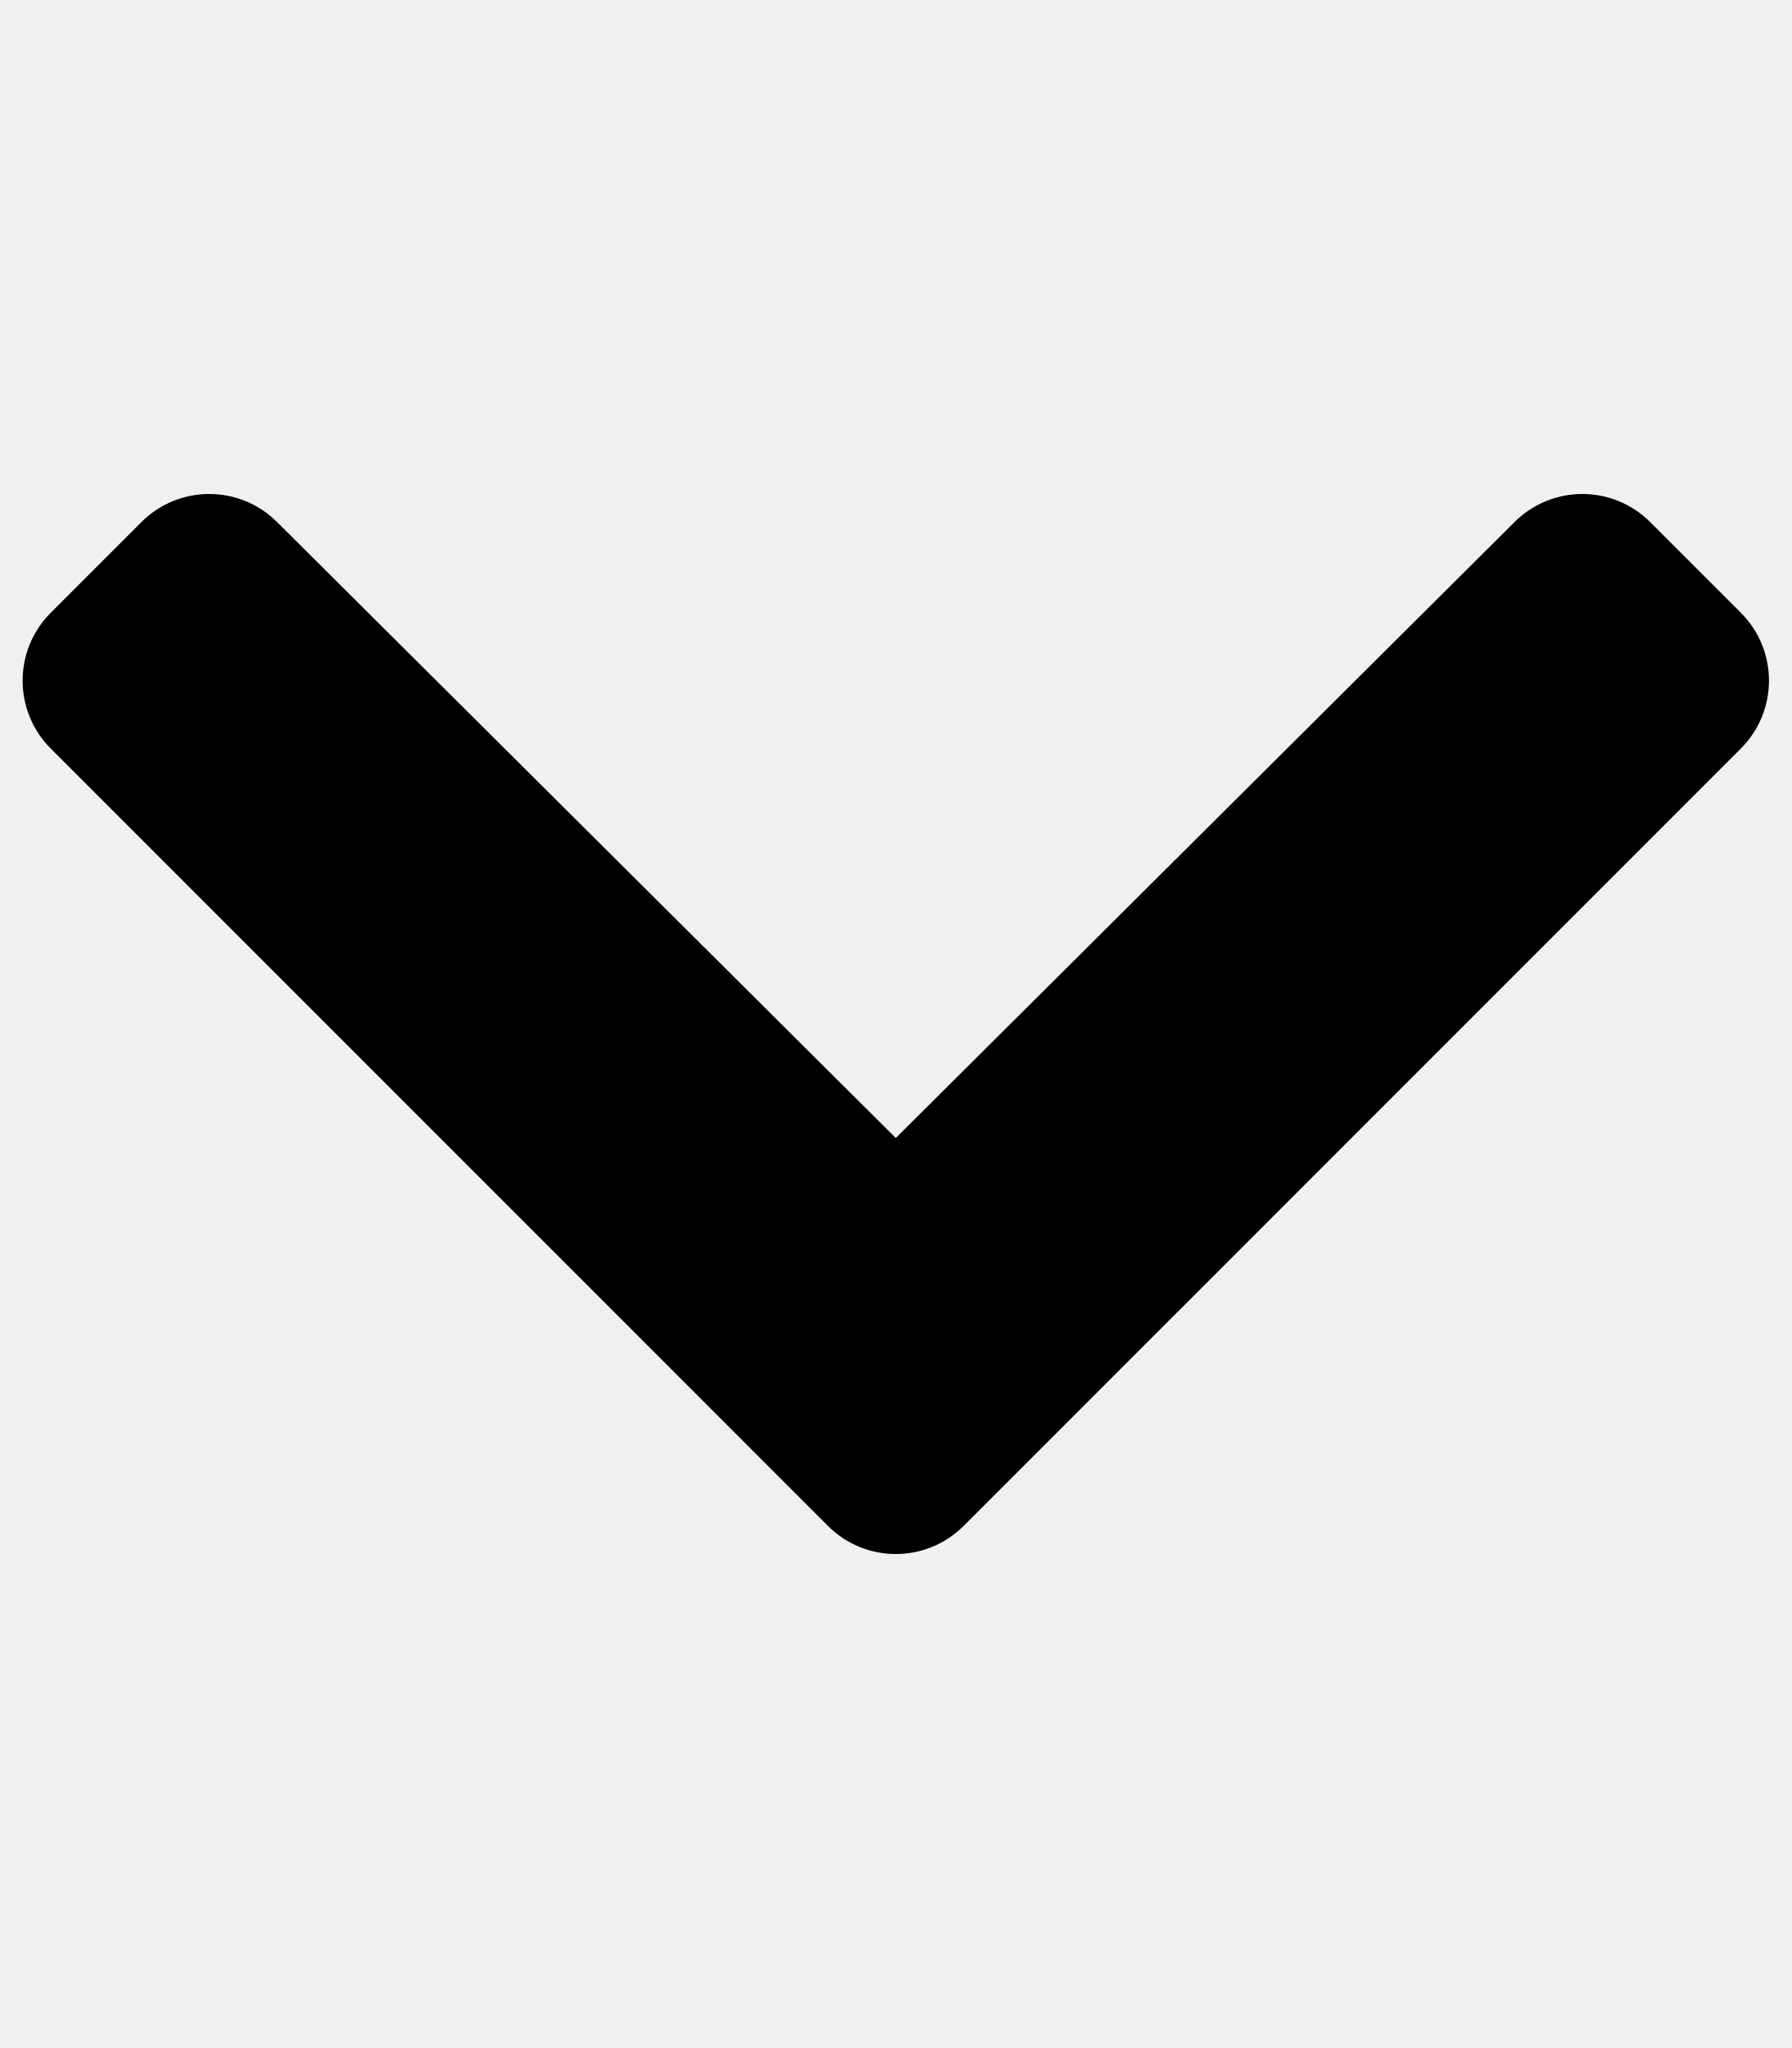
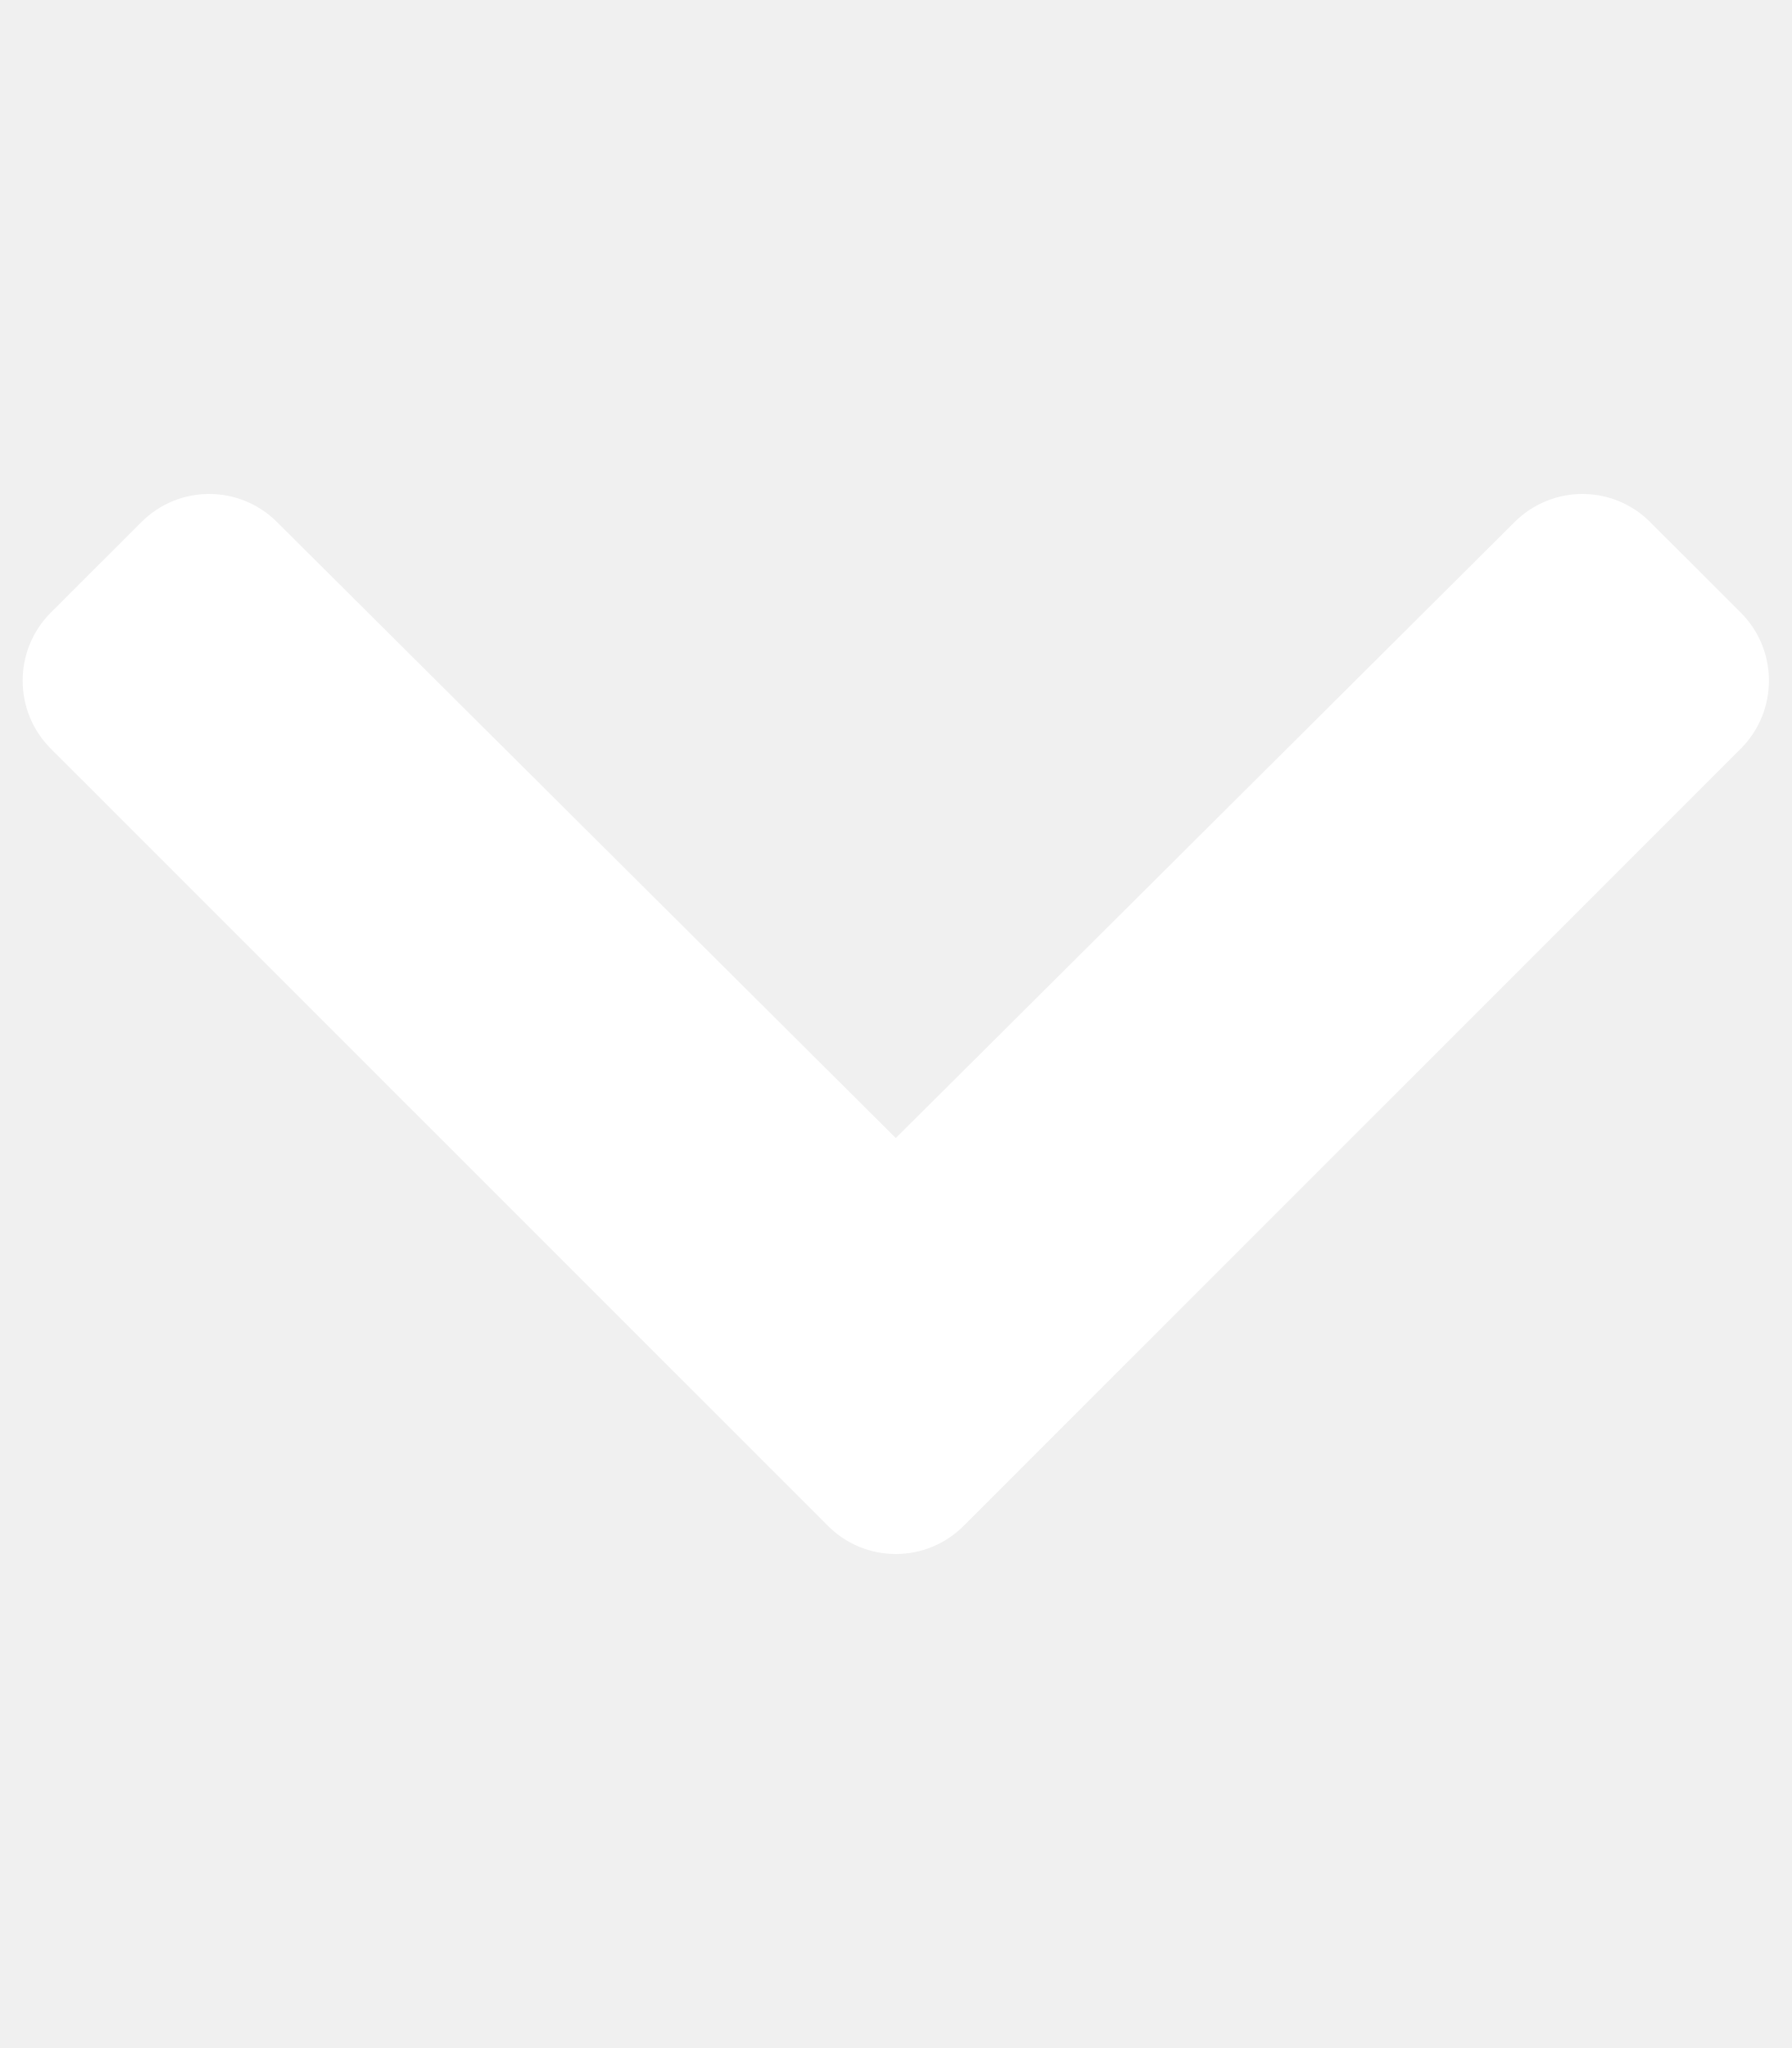
- <svg xmlns="http://www.w3.org/2000/svg" width="56" height="64" viewBox="0 0 56 64" fill="none">
-   <path d="M25.879 47.684L1.586 23.392C0.414 22.22 0.414 20.32 1.586 19.149L4.419 16.316C5.589 15.146 7.484 15.144 8.657 16.311L28 35.563L47.343 16.311C48.516 15.144 50.411 15.146 51.581 16.316L54.414 19.149C55.586 20.32 55.586 22.22 54.414 23.392L30.121 47.684C28.95 48.856 27.05 48.856 25.879 47.684Z" fill="black" />
+ <svg xmlns="http://www.w3.org/2000/svg" width="14" height="16" viewBox="0 0 14 16" fill="none">
+   <path d="M6.47 11.921L0.396 5.848C0.104 5.555 0.104 5.08 0.396 4.787L1.105 4.079C1.397 3.786 1.871 3.786 2.164 4.078L7 8.891L11.836 4.078C12.129 3.786 12.603 3.786 12.895 4.079L13.604 4.787C13.896 5.08 13.896 5.555 13.604 5.848L7.53 11.921C7.237 12.214 6.763 12.214 6.47 11.921Z" fill="white" />
</svg>
